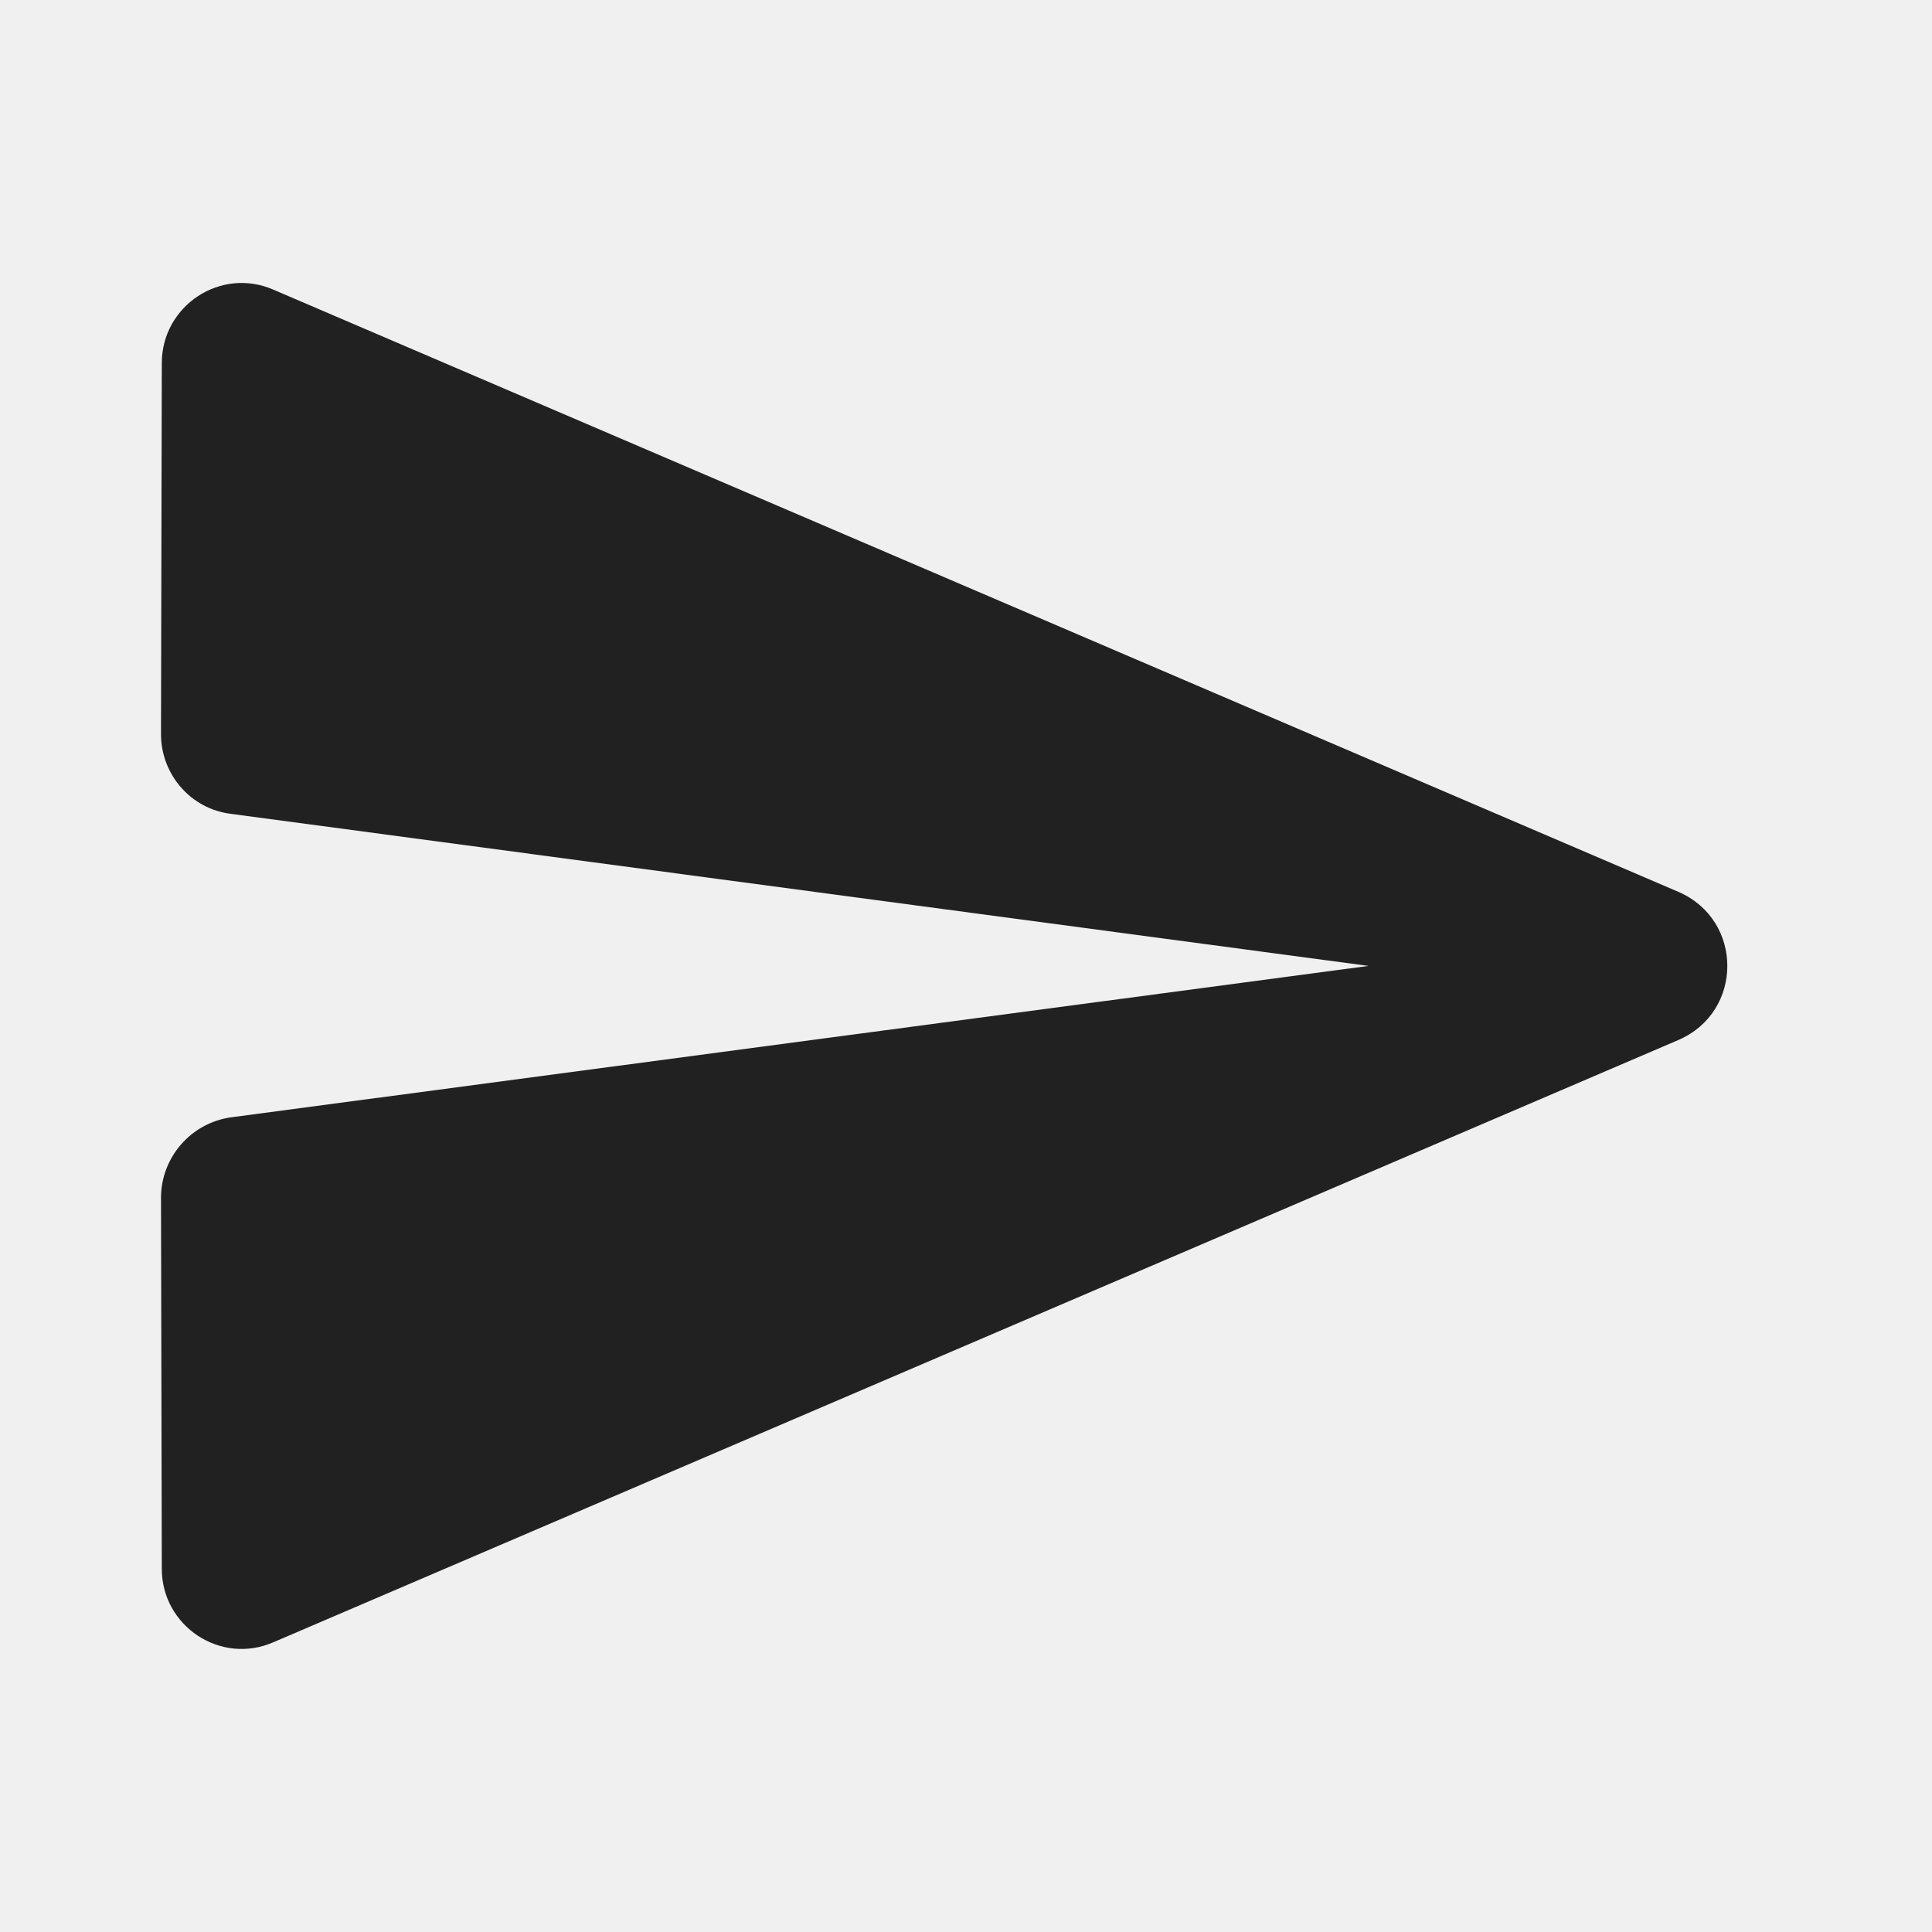
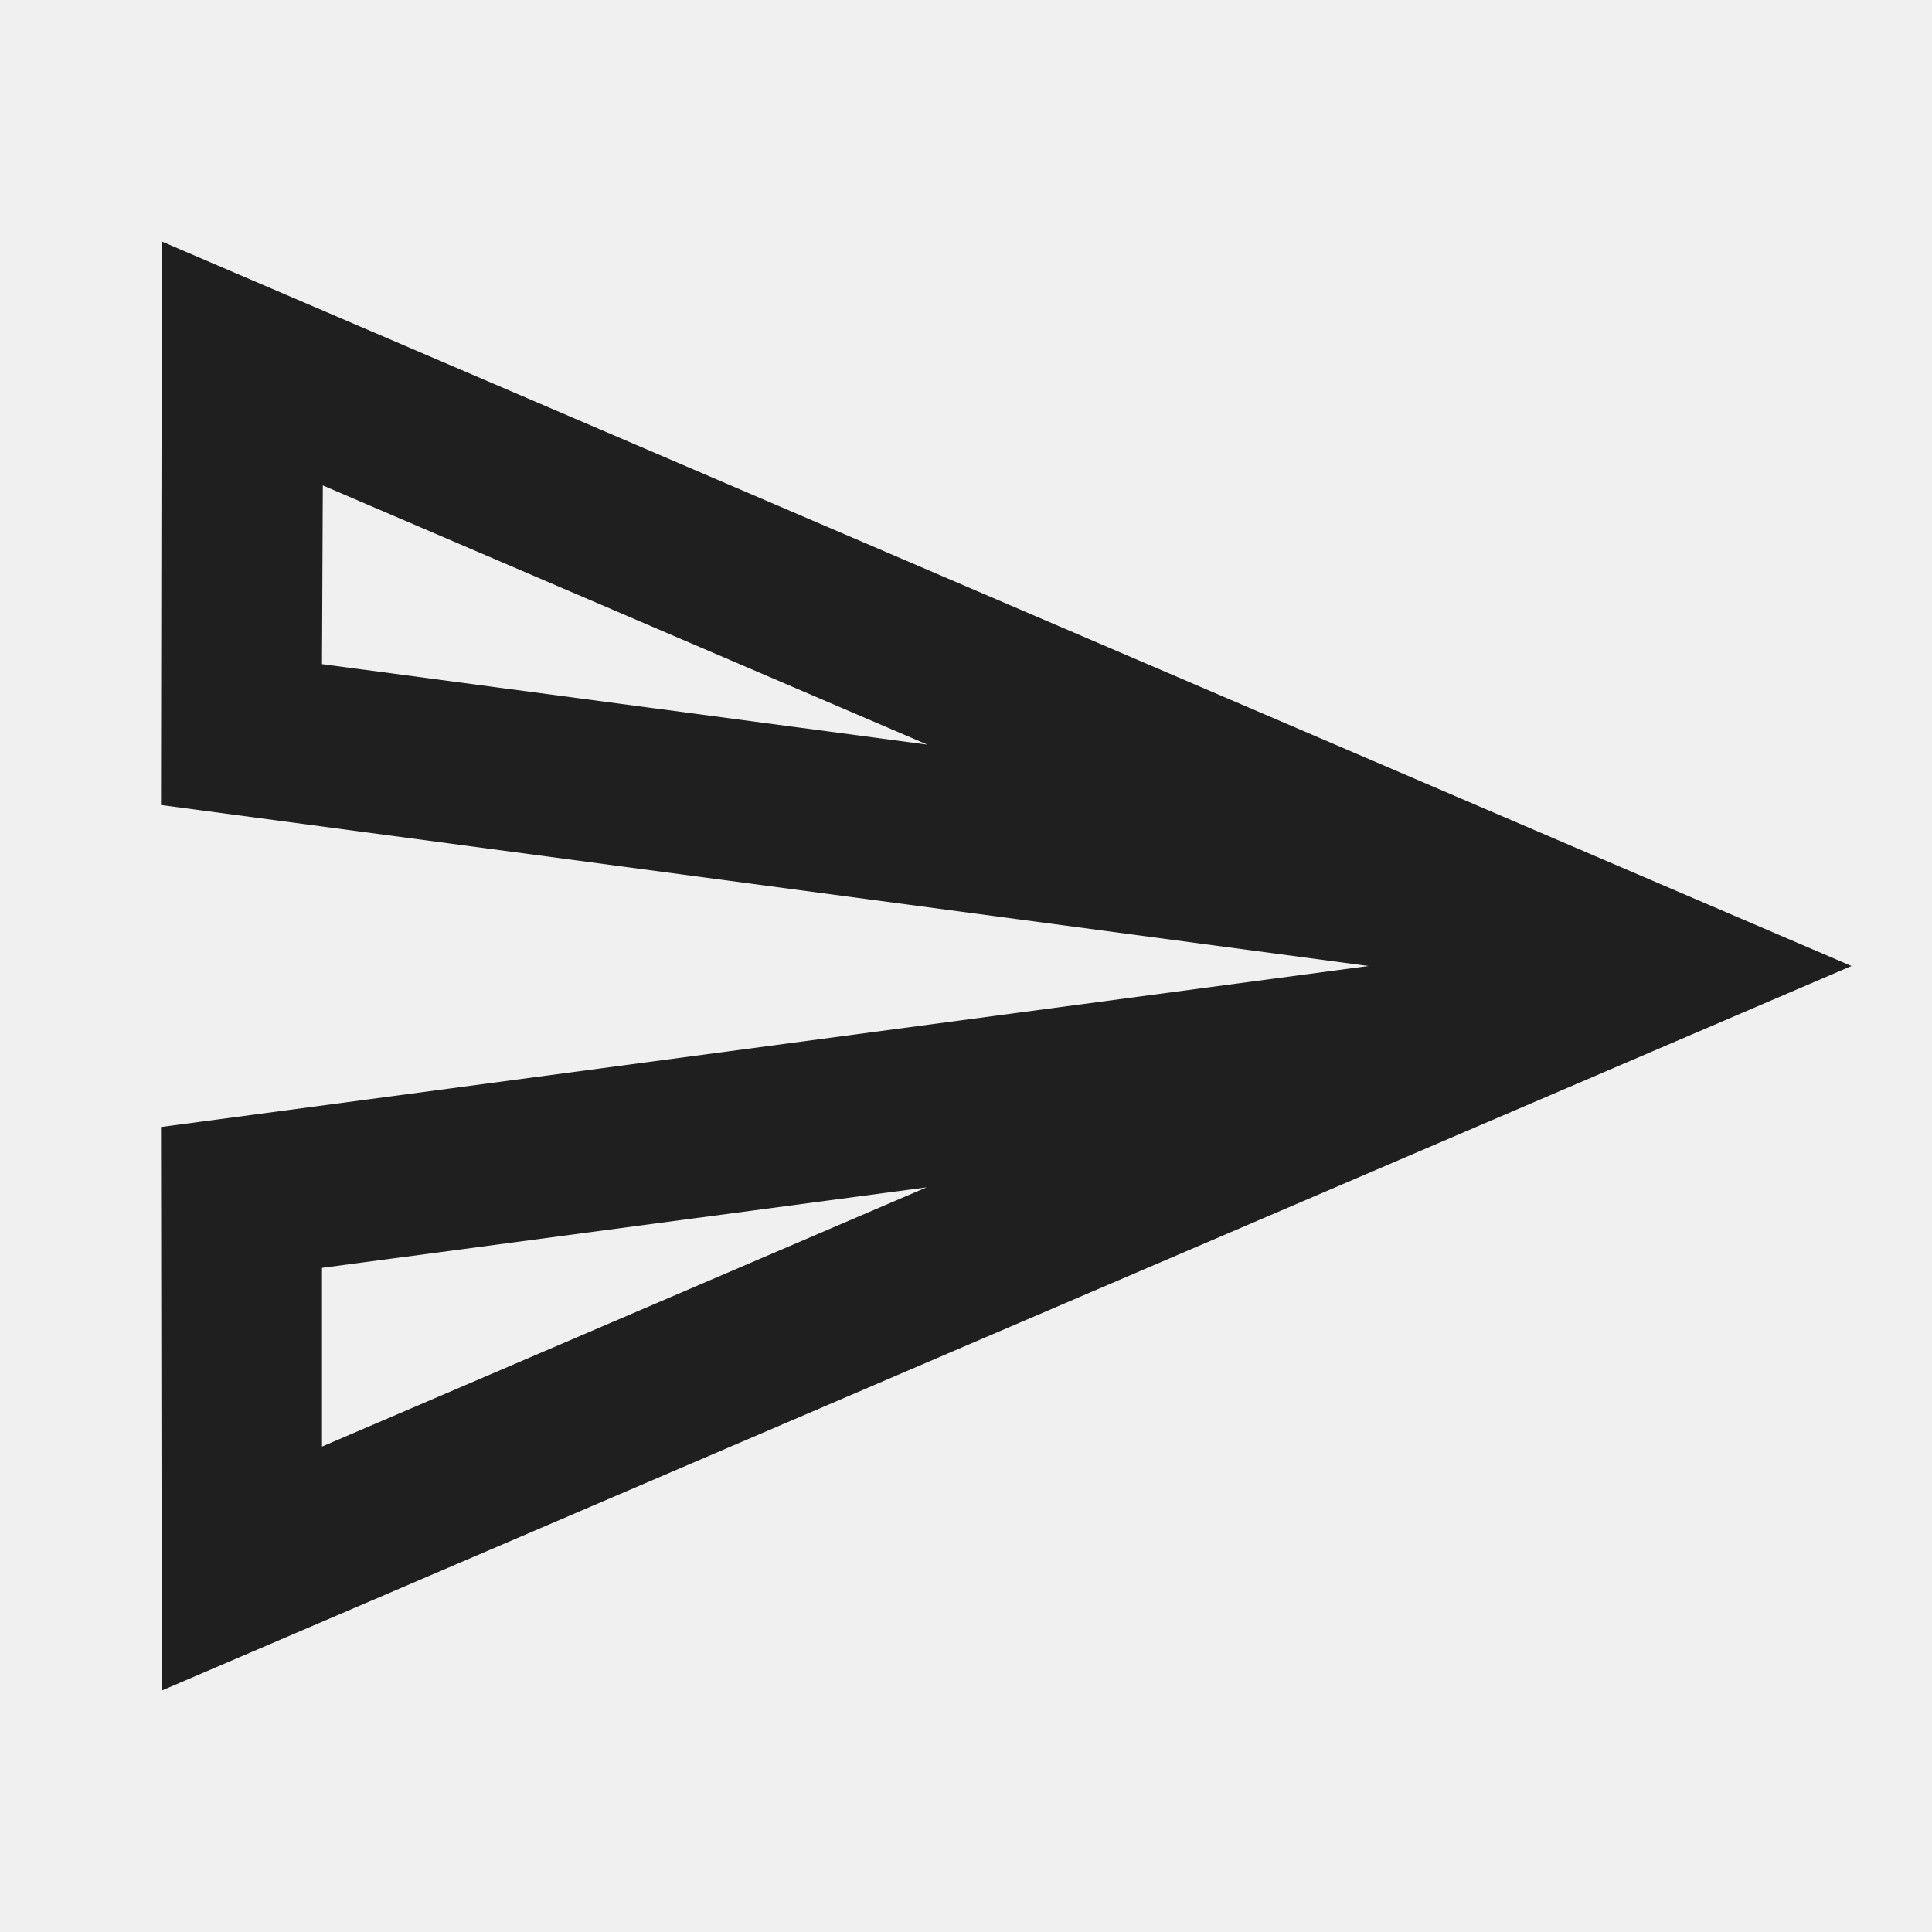
<svg xmlns="http://www.w3.org/2000/svg" width="24" height="24" viewBox="0 0 24 24" fill="none">
-   <g clip-path="url(#clip0_794_796)">
-     <path d="M3.4 20.399L20.85 12.919C21.66 12.569 21.66 11.43 20.85 11.079L3.4 3.6C2.74 3.31 2.01 3.8 2.01 4.51L2 9.12C2 9.62 2.37 10.05 2.87 10.11L17 11.999L2.87 13.88C2.37 13.95 2 14.38 2 14.88L2.01 19.489C2.01 20.2 2.74 20.689 3.4 20.399V20.399Z" fill="#212121" />
+   <g clip-path="url(#clip0_17_1194)">
+     <path d="M4.01 6.03L11.52 9.25L4 8.25L4.01 6.03ZM11.51 14.75L4 17.97V15.75L11.51 14.75ZM2.01 3L2 10L17 12L2 14L2.01 21L23 12L2.01 3Z" fill="black" fill-opacity="0.87" />
  </g>
  <defs>
-     <clipPath id="clip0_794_796">
+     <clipPath id="clip0_17_1194">
      <rect width="24" height="24" fill="white" />
    </clipPath>
  </defs>
</svg>
